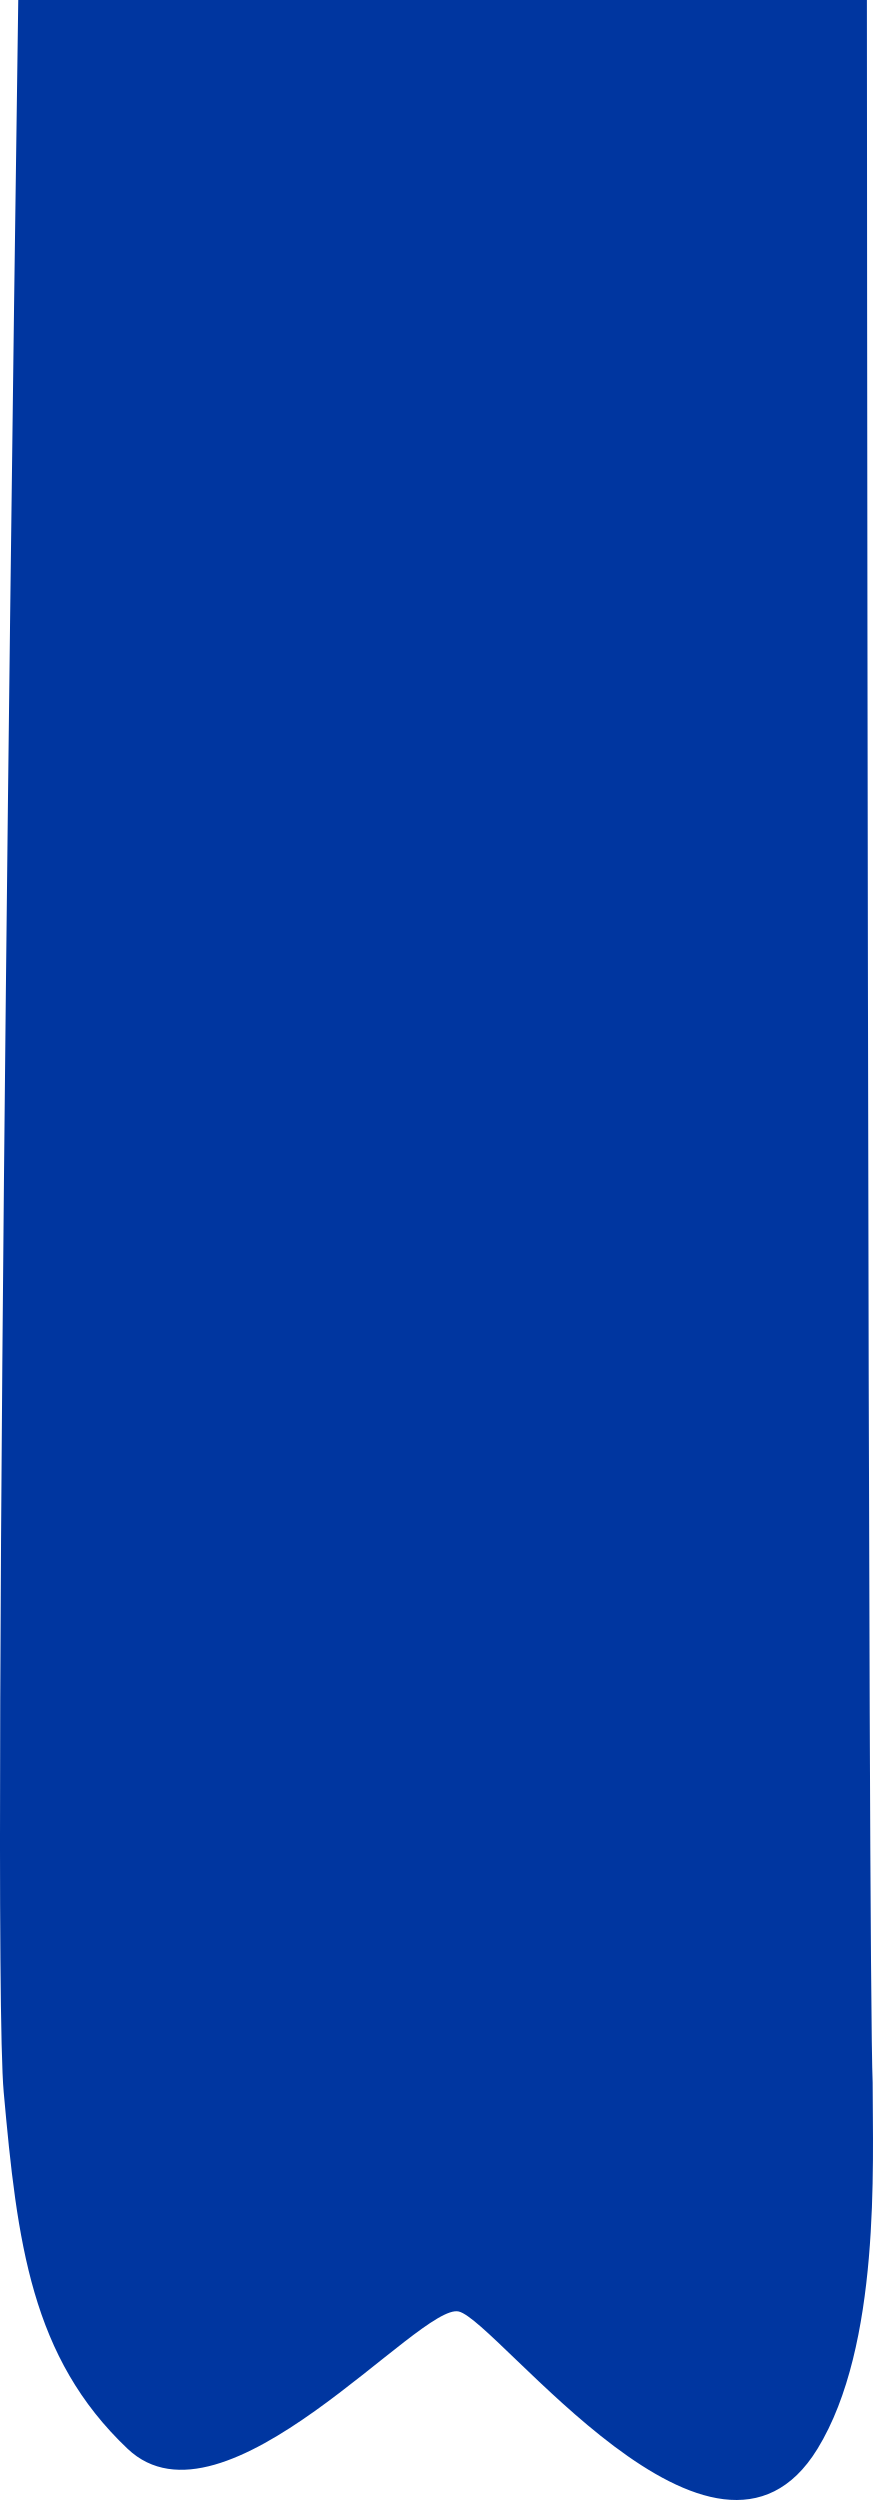
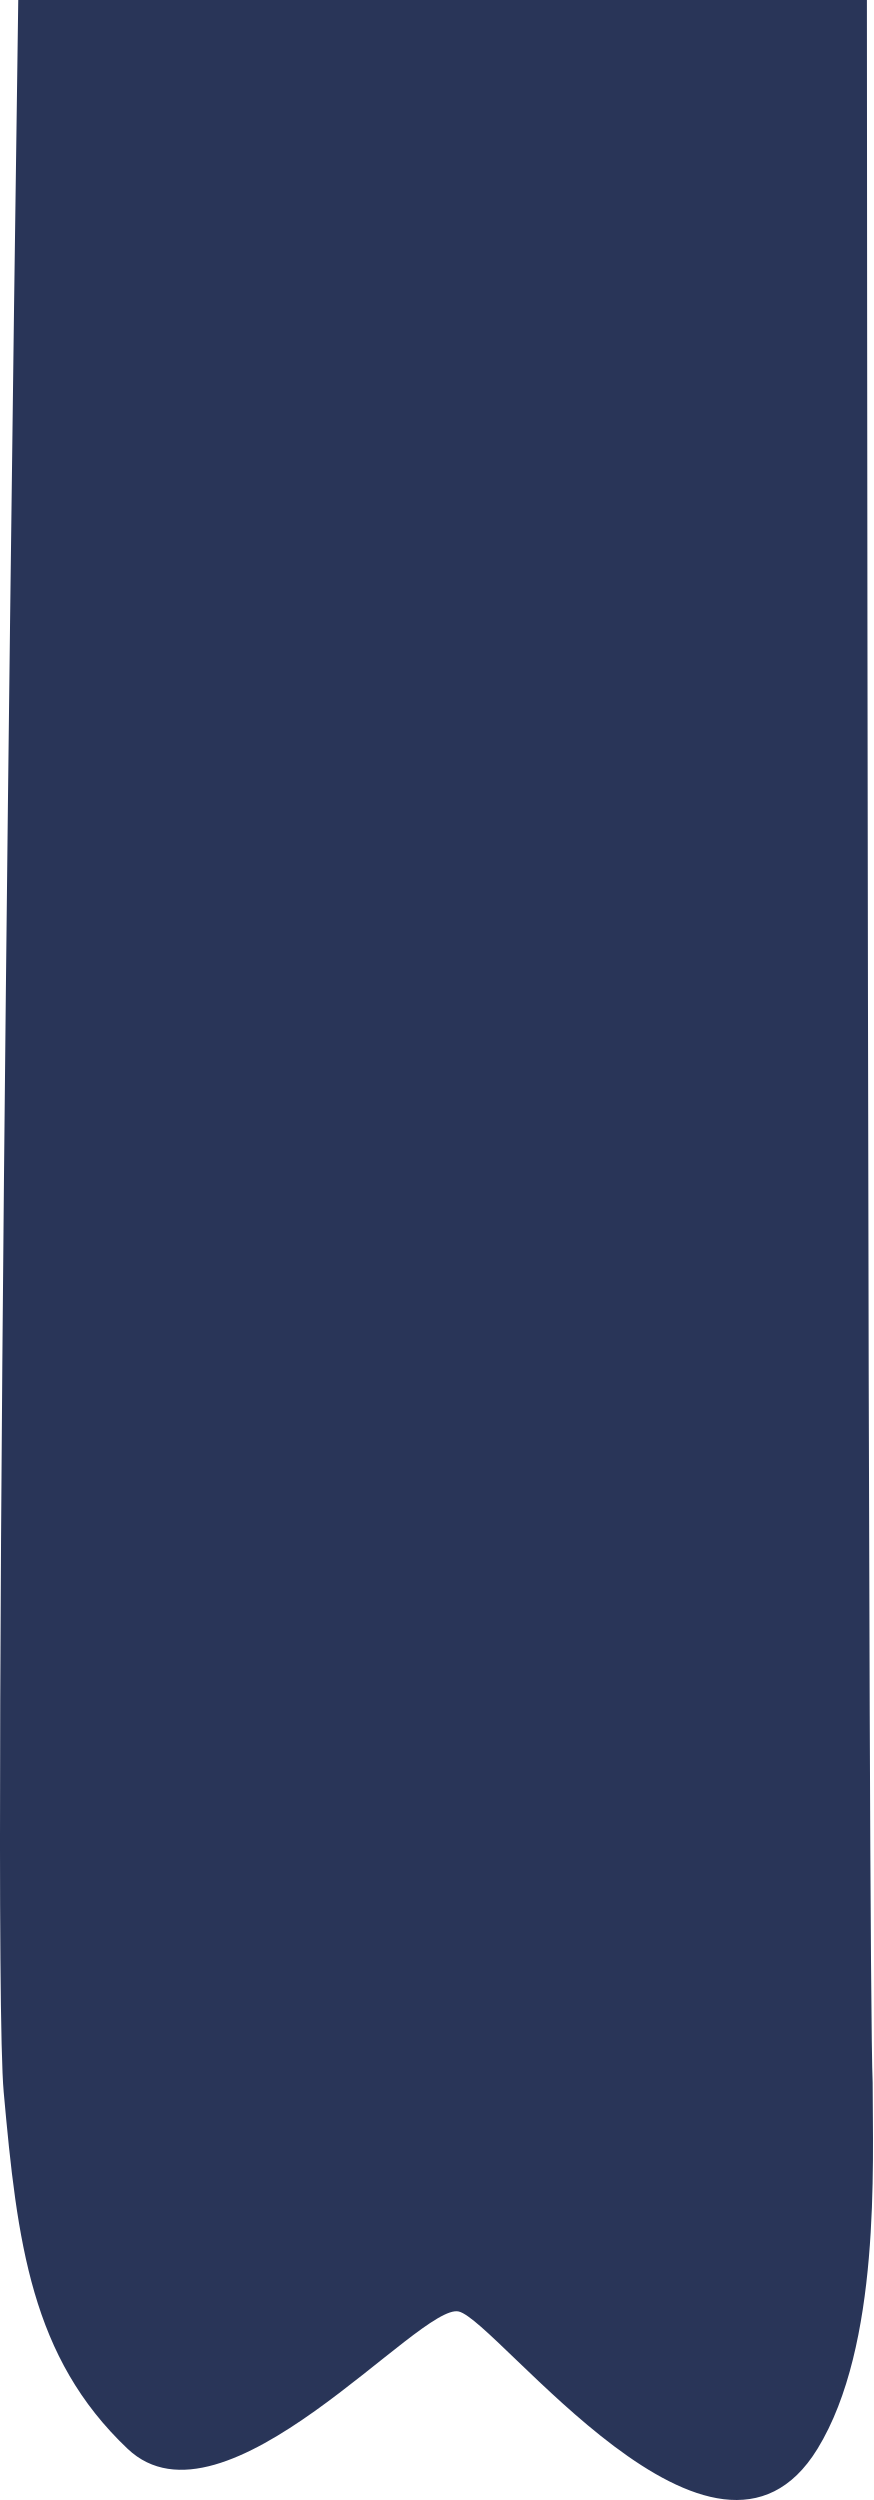
<svg xmlns="http://www.w3.org/2000/svg" width="22" height="63" viewBox="0 0 22 63" fill="none">
-   <path d="M0.093 52.718C-0.249 48.916 0.46 0 0.46 0H21.846C21.846 0 21.869 49.696 21.991 52.482C21.991 54.572 22.197 59.105 20.601 61.71C18.018 65.925 12.538 58.482 11.561 58.25C10.583 58.017 5.65 64.017 3.216 61.71C0.782 59.403 0.435 56.519 0.093 52.718Z" fill="#0036A0" />
+   <path d="M0.093 52.718C-0.249 48.916 0.46 0 0.46 0H21.846C21.846 0 21.869 49.696 21.991 52.482C21.991 54.572 22.197 59.105 20.601 61.71C18.018 65.925 12.538 58.482 11.561 58.25C10.583 58.017 5.65 64.017 3.216 61.71C0.782 59.403 0.435 56.519 0.093 52.718Z" fill="#293558" />
</svg>
